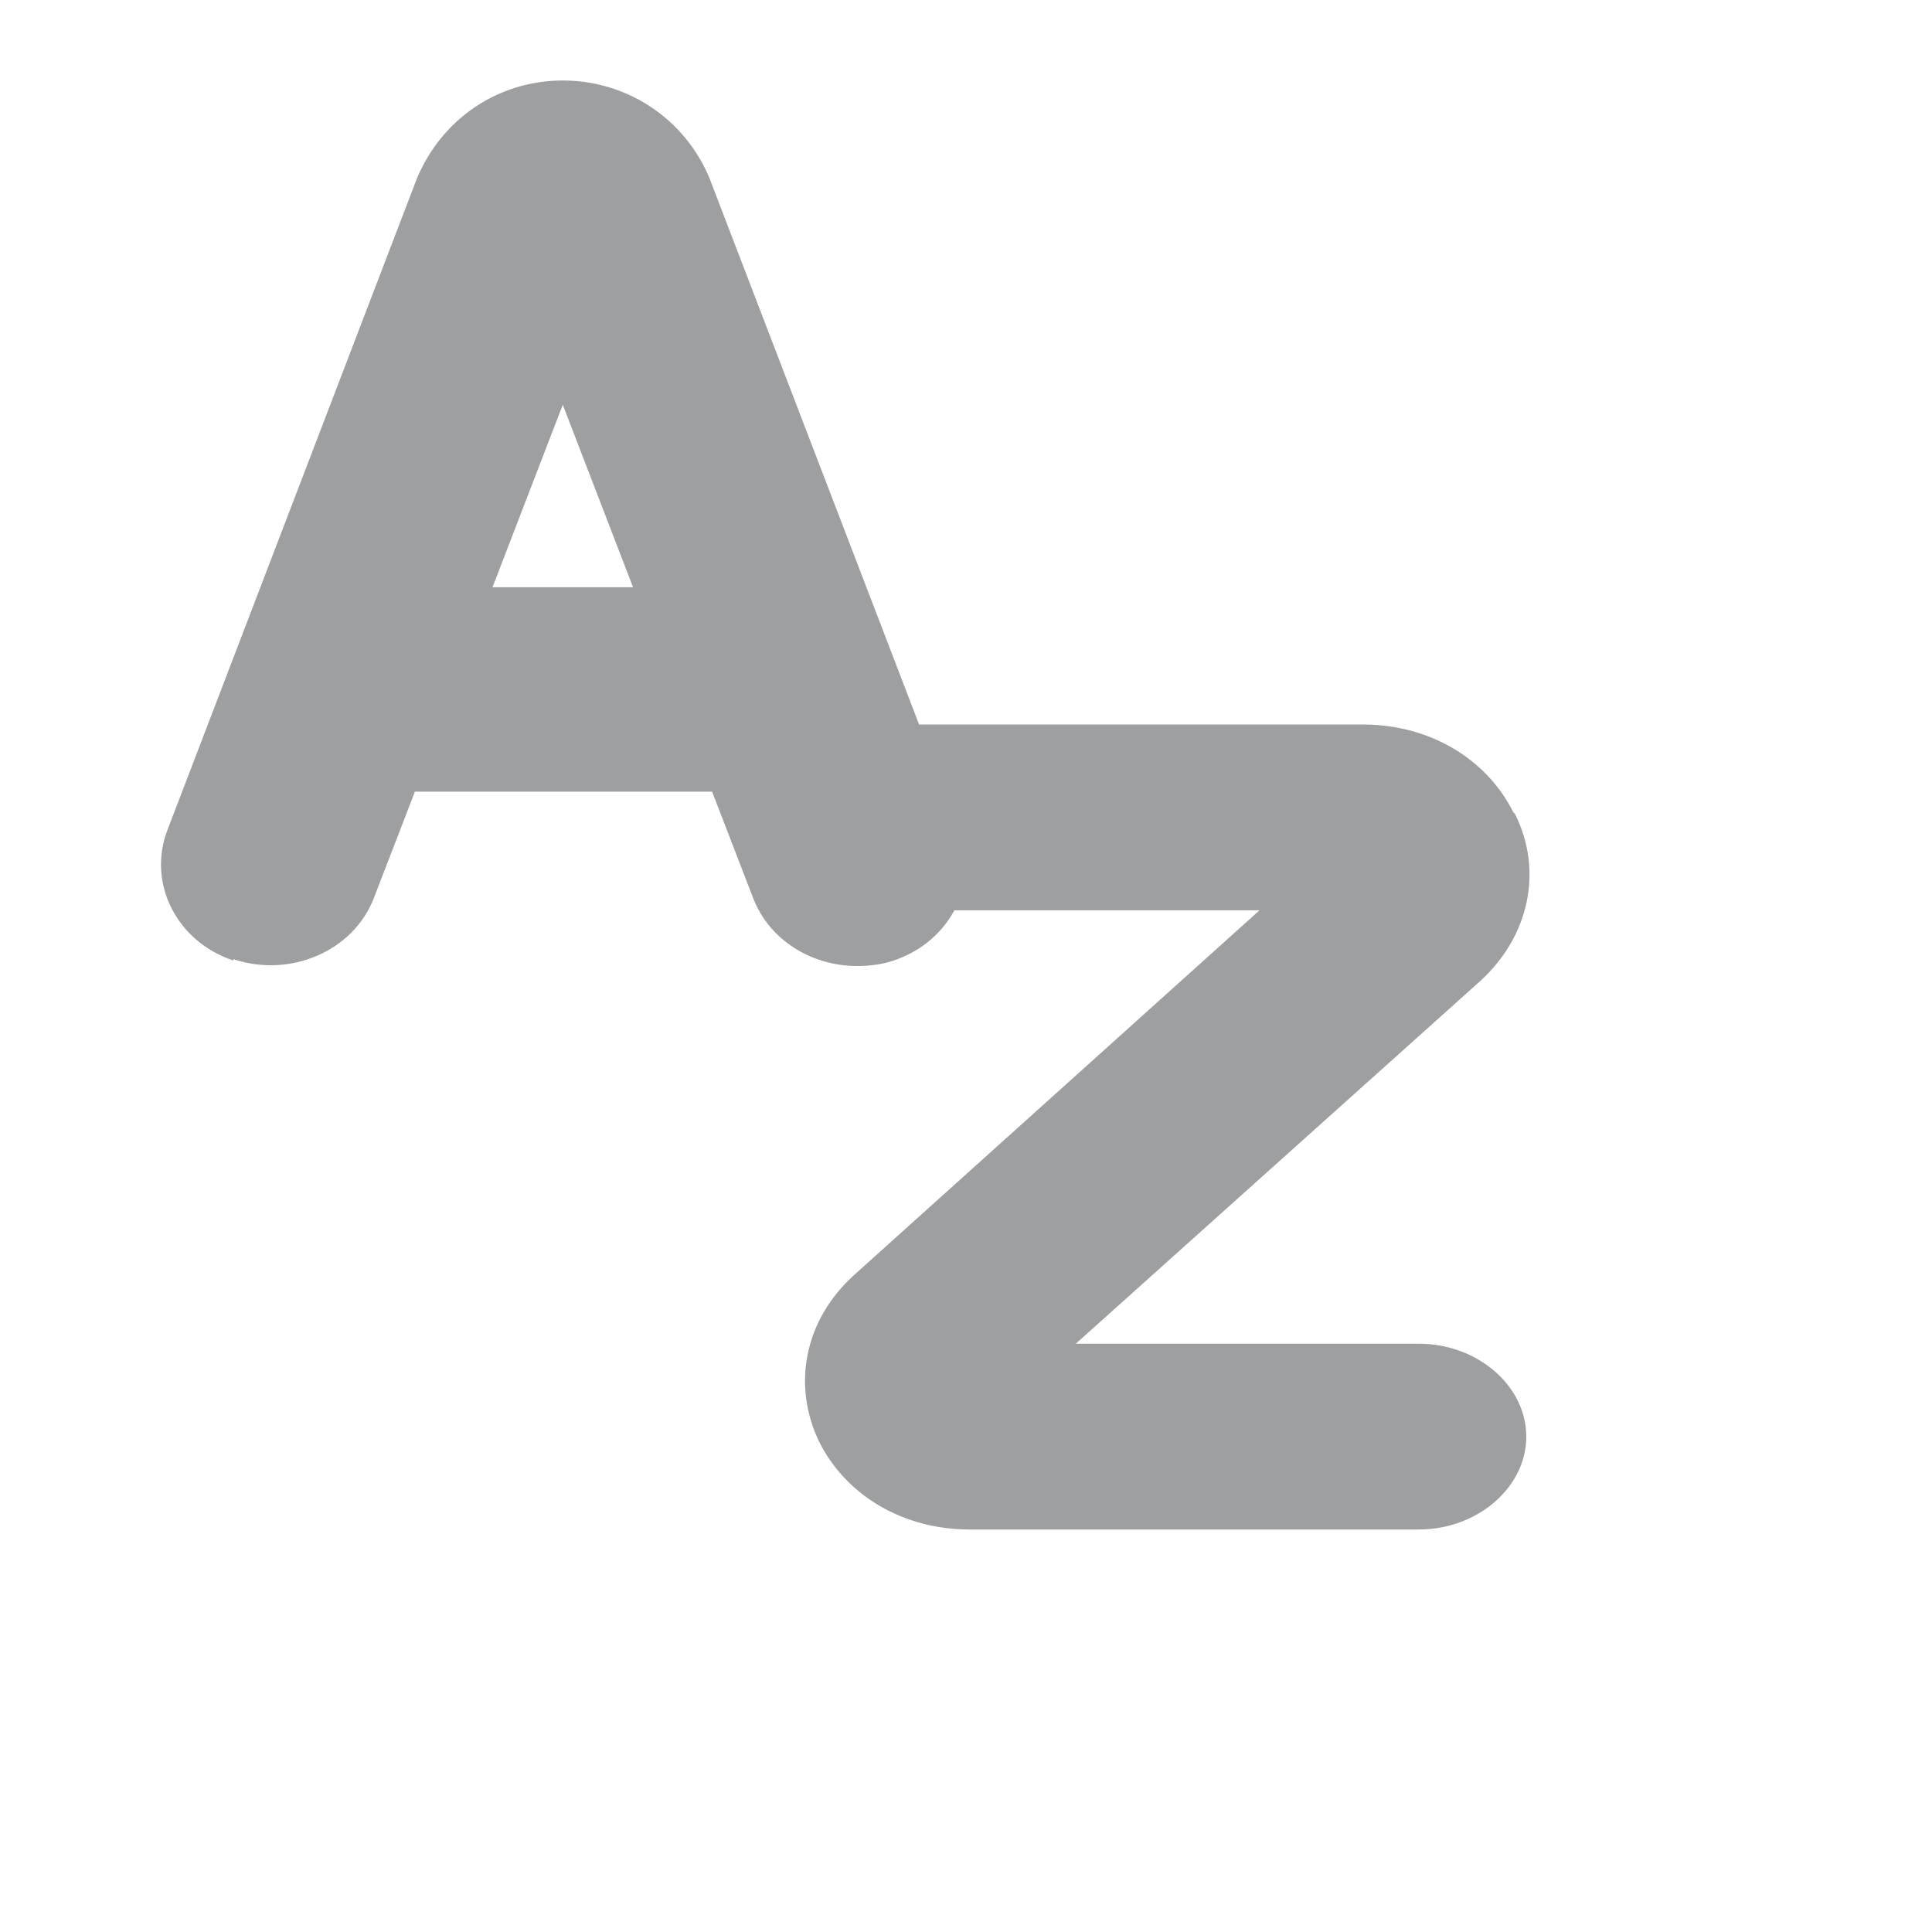
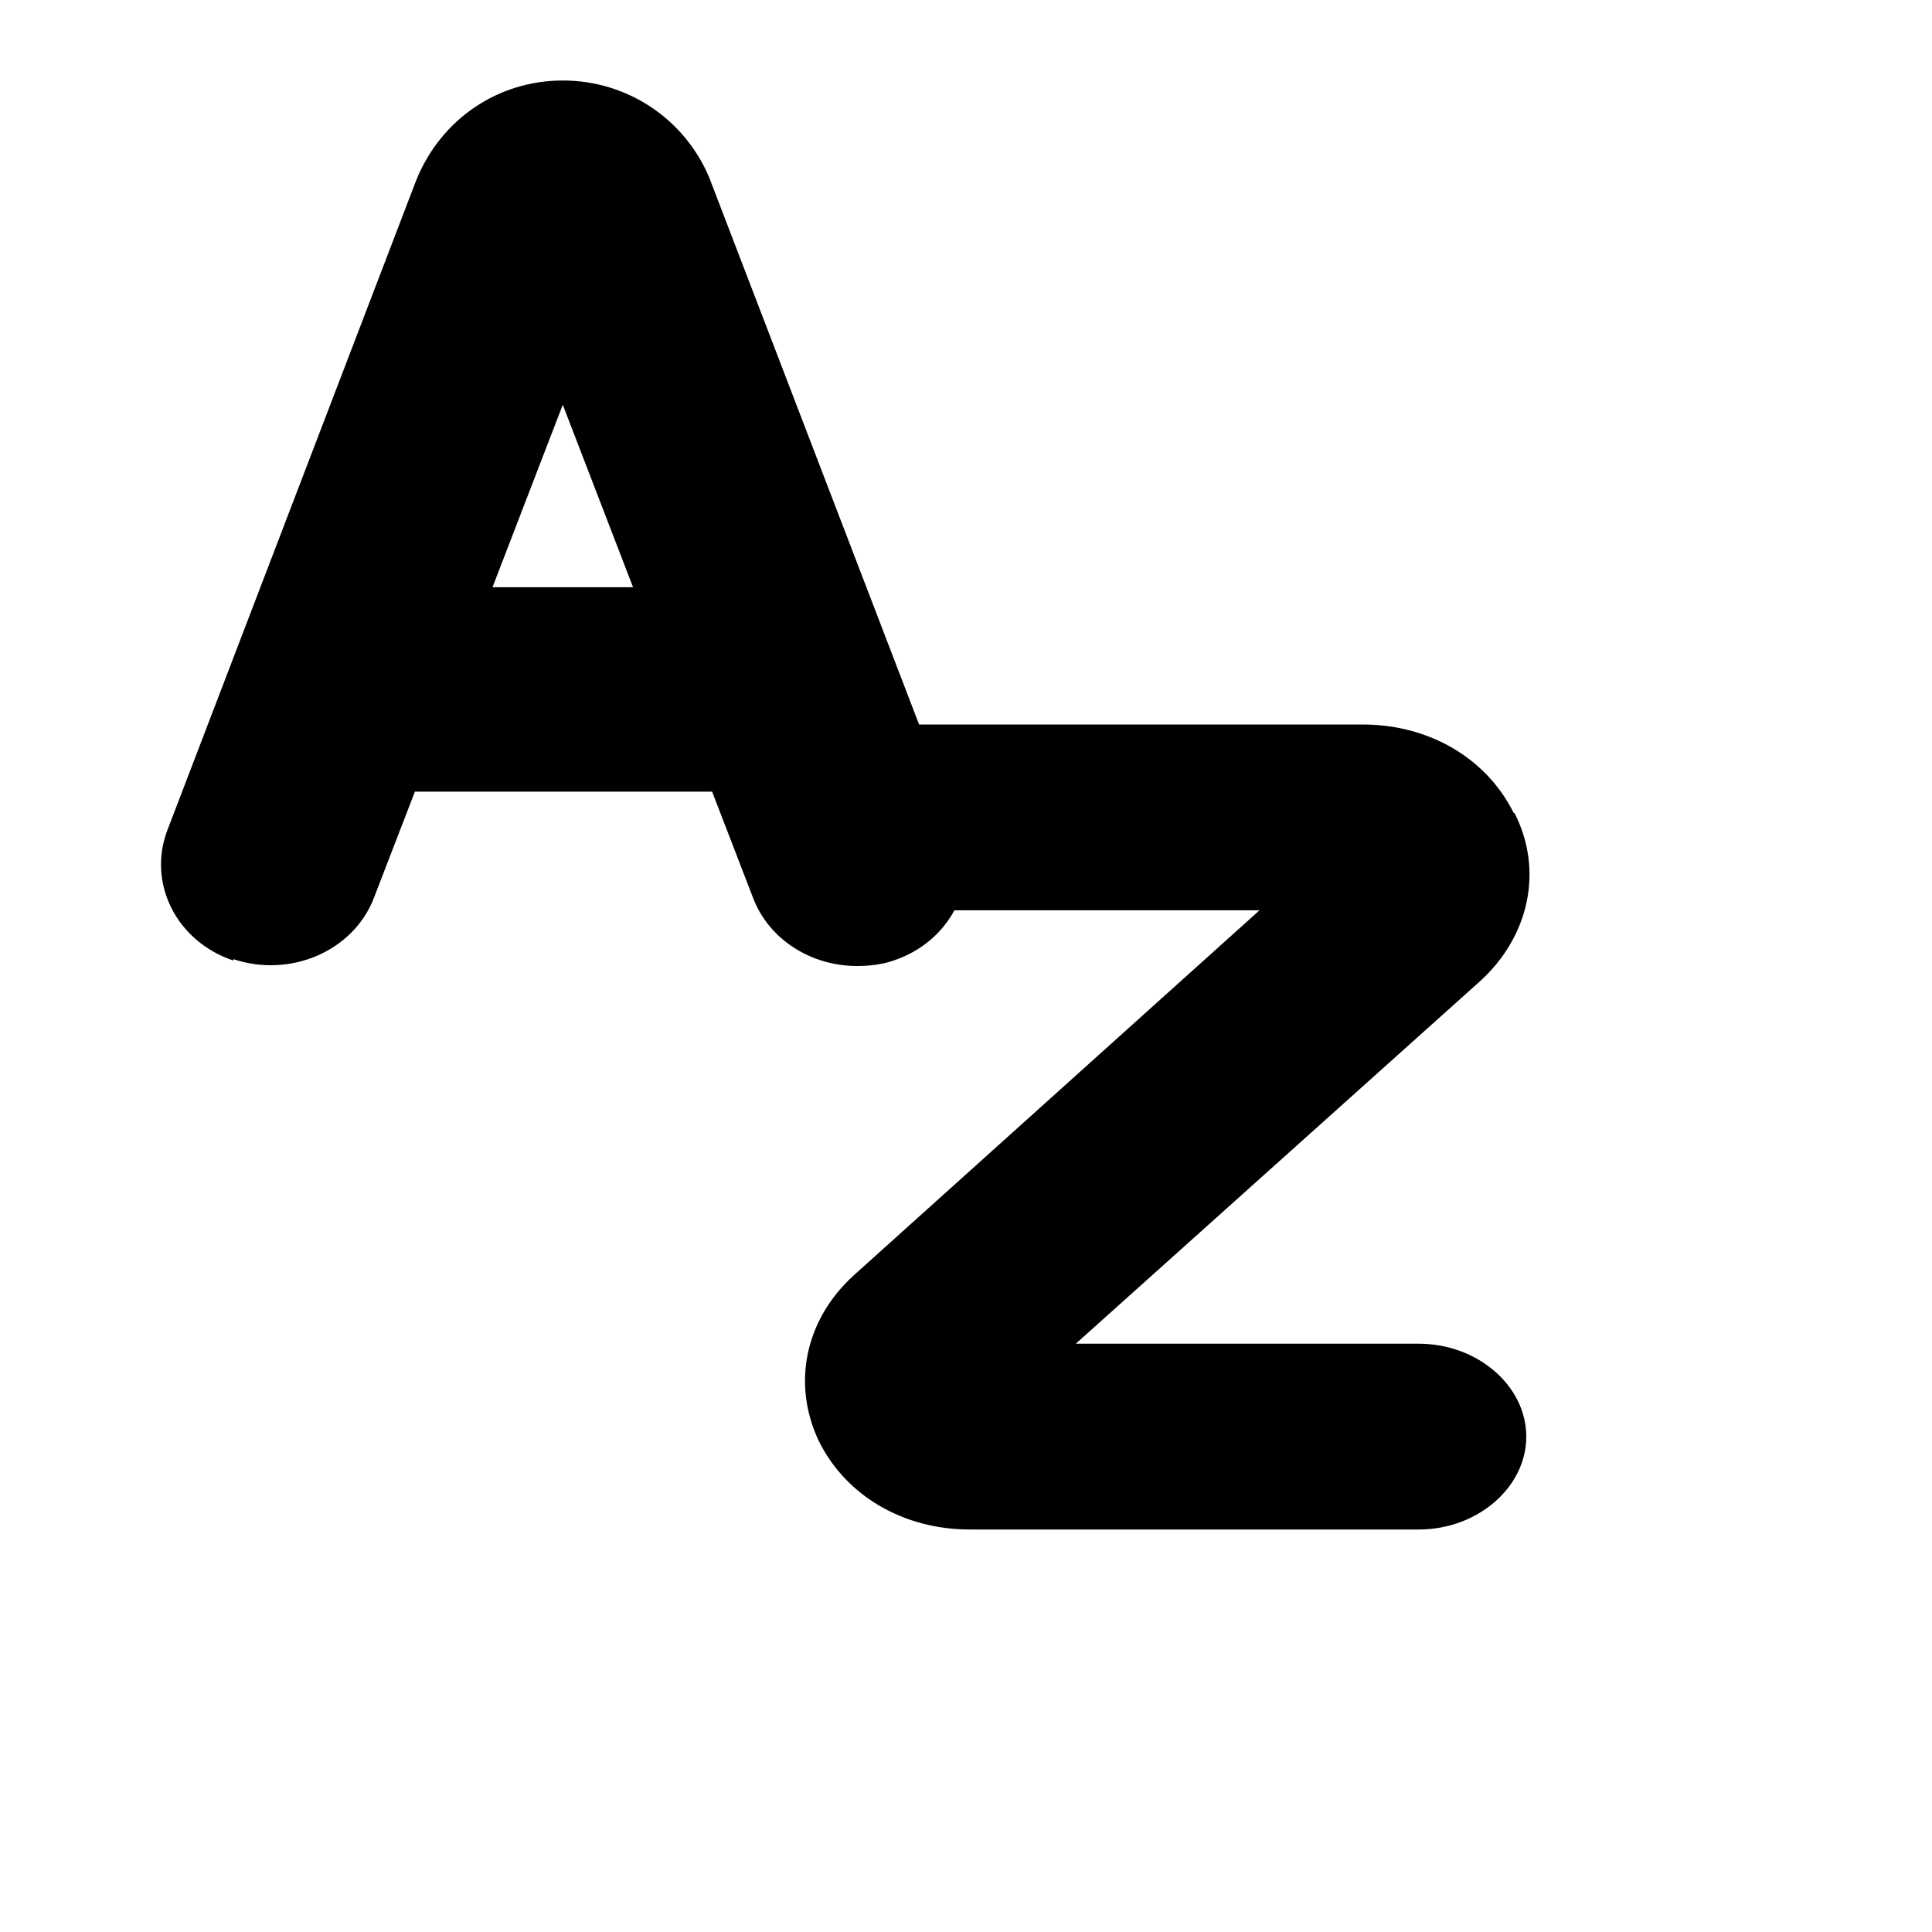
<svg xmlns="http://www.w3.org/2000/svg" width="24" height="24" viewBox="0 0 24 24" fill="none">
  <rect width="24" height="24" />
-   <path d="M18.8 10.092C18.461 9.415 17.748 9 16.929 9H11.386C10.656 9 10.05 9.523 10.05 10.154C10.05 10.785 10.656 11.308 11.386 11.308H15.646L10.602 15.846C9.996 16.4 9.836 17.2 10.175 17.908C10.513 18.585 11.226 19 12.046 19H17.624C18.354 19 18.96 18.477 18.96 17.846C18.96 17.215 18.354 16.692 17.624 16.692H13.364L18.39 12.185C18.996 11.631 19.174 10.815 18.818 10.108L18.8 10.092Z" fill="#9E9FA0" />
-   <path d="M2.899 11.915C3.609 12.152 4.391 11.814 4.645 11.154L5.154 9.834H8.846L9.355 11.154C9.555 11.678 10.082 12 10.646 12C10.791 12 10.955 11.983 11.101 11.932C11.81 11.695 12.173 10.968 11.919 10.308L8.809 2.202C8.5 1.474 7.791 1 6.991 1C6.191 1 5.482 1.474 5.172 2.235L2.081 10.308C1.827 10.968 2.19 11.695 2.899 11.932V11.915ZM7.864 7.295H6.118L6.991 5.028L7.864 7.295Z" fill="#9E9FA0" />
+   <path d="M18.8 10.092C18.461 9.415 17.748 9 16.929 9H11.386C10.656 9 10.05 9.523 10.05 10.154C10.05 10.785 10.656 11.308 11.386 11.308H15.646L10.602 15.846C9.996 16.4 9.836 17.2 10.175 17.908C10.513 18.585 11.226 19 12.046 19H17.624C18.354 19 18.96 18.477 18.96 17.846C18.96 17.215 18.354 16.692 17.624 16.692H13.364L18.39 12.185C18.996 11.631 19.174 10.815 18.818 10.108L18.8 10.092Z" fill="#000" />
+   <path d="M2.899 11.915C3.609 12.152 4.391 11.814 4.645 11.154L5.154 9.834H8.846L9.355 11.154C9.555 11.678 10.082 12 10.646 12C10.791 12 10.955 11.983 11.101 11.932C11.81 11.695 12.173 10.968 11.919 10.308L8.809 2.202C8.5 1.474 7.791 1 6.991 1C6.191 1 5.482 1.474 5.172 2.235L2.081 10.308C1.827 10.968 2.19 11.695 2.899 11.932V11.915ZM7.864 7.295H6.118L6.991 5.028L7.864 7.295Z" fill="#000" />
</svg>
